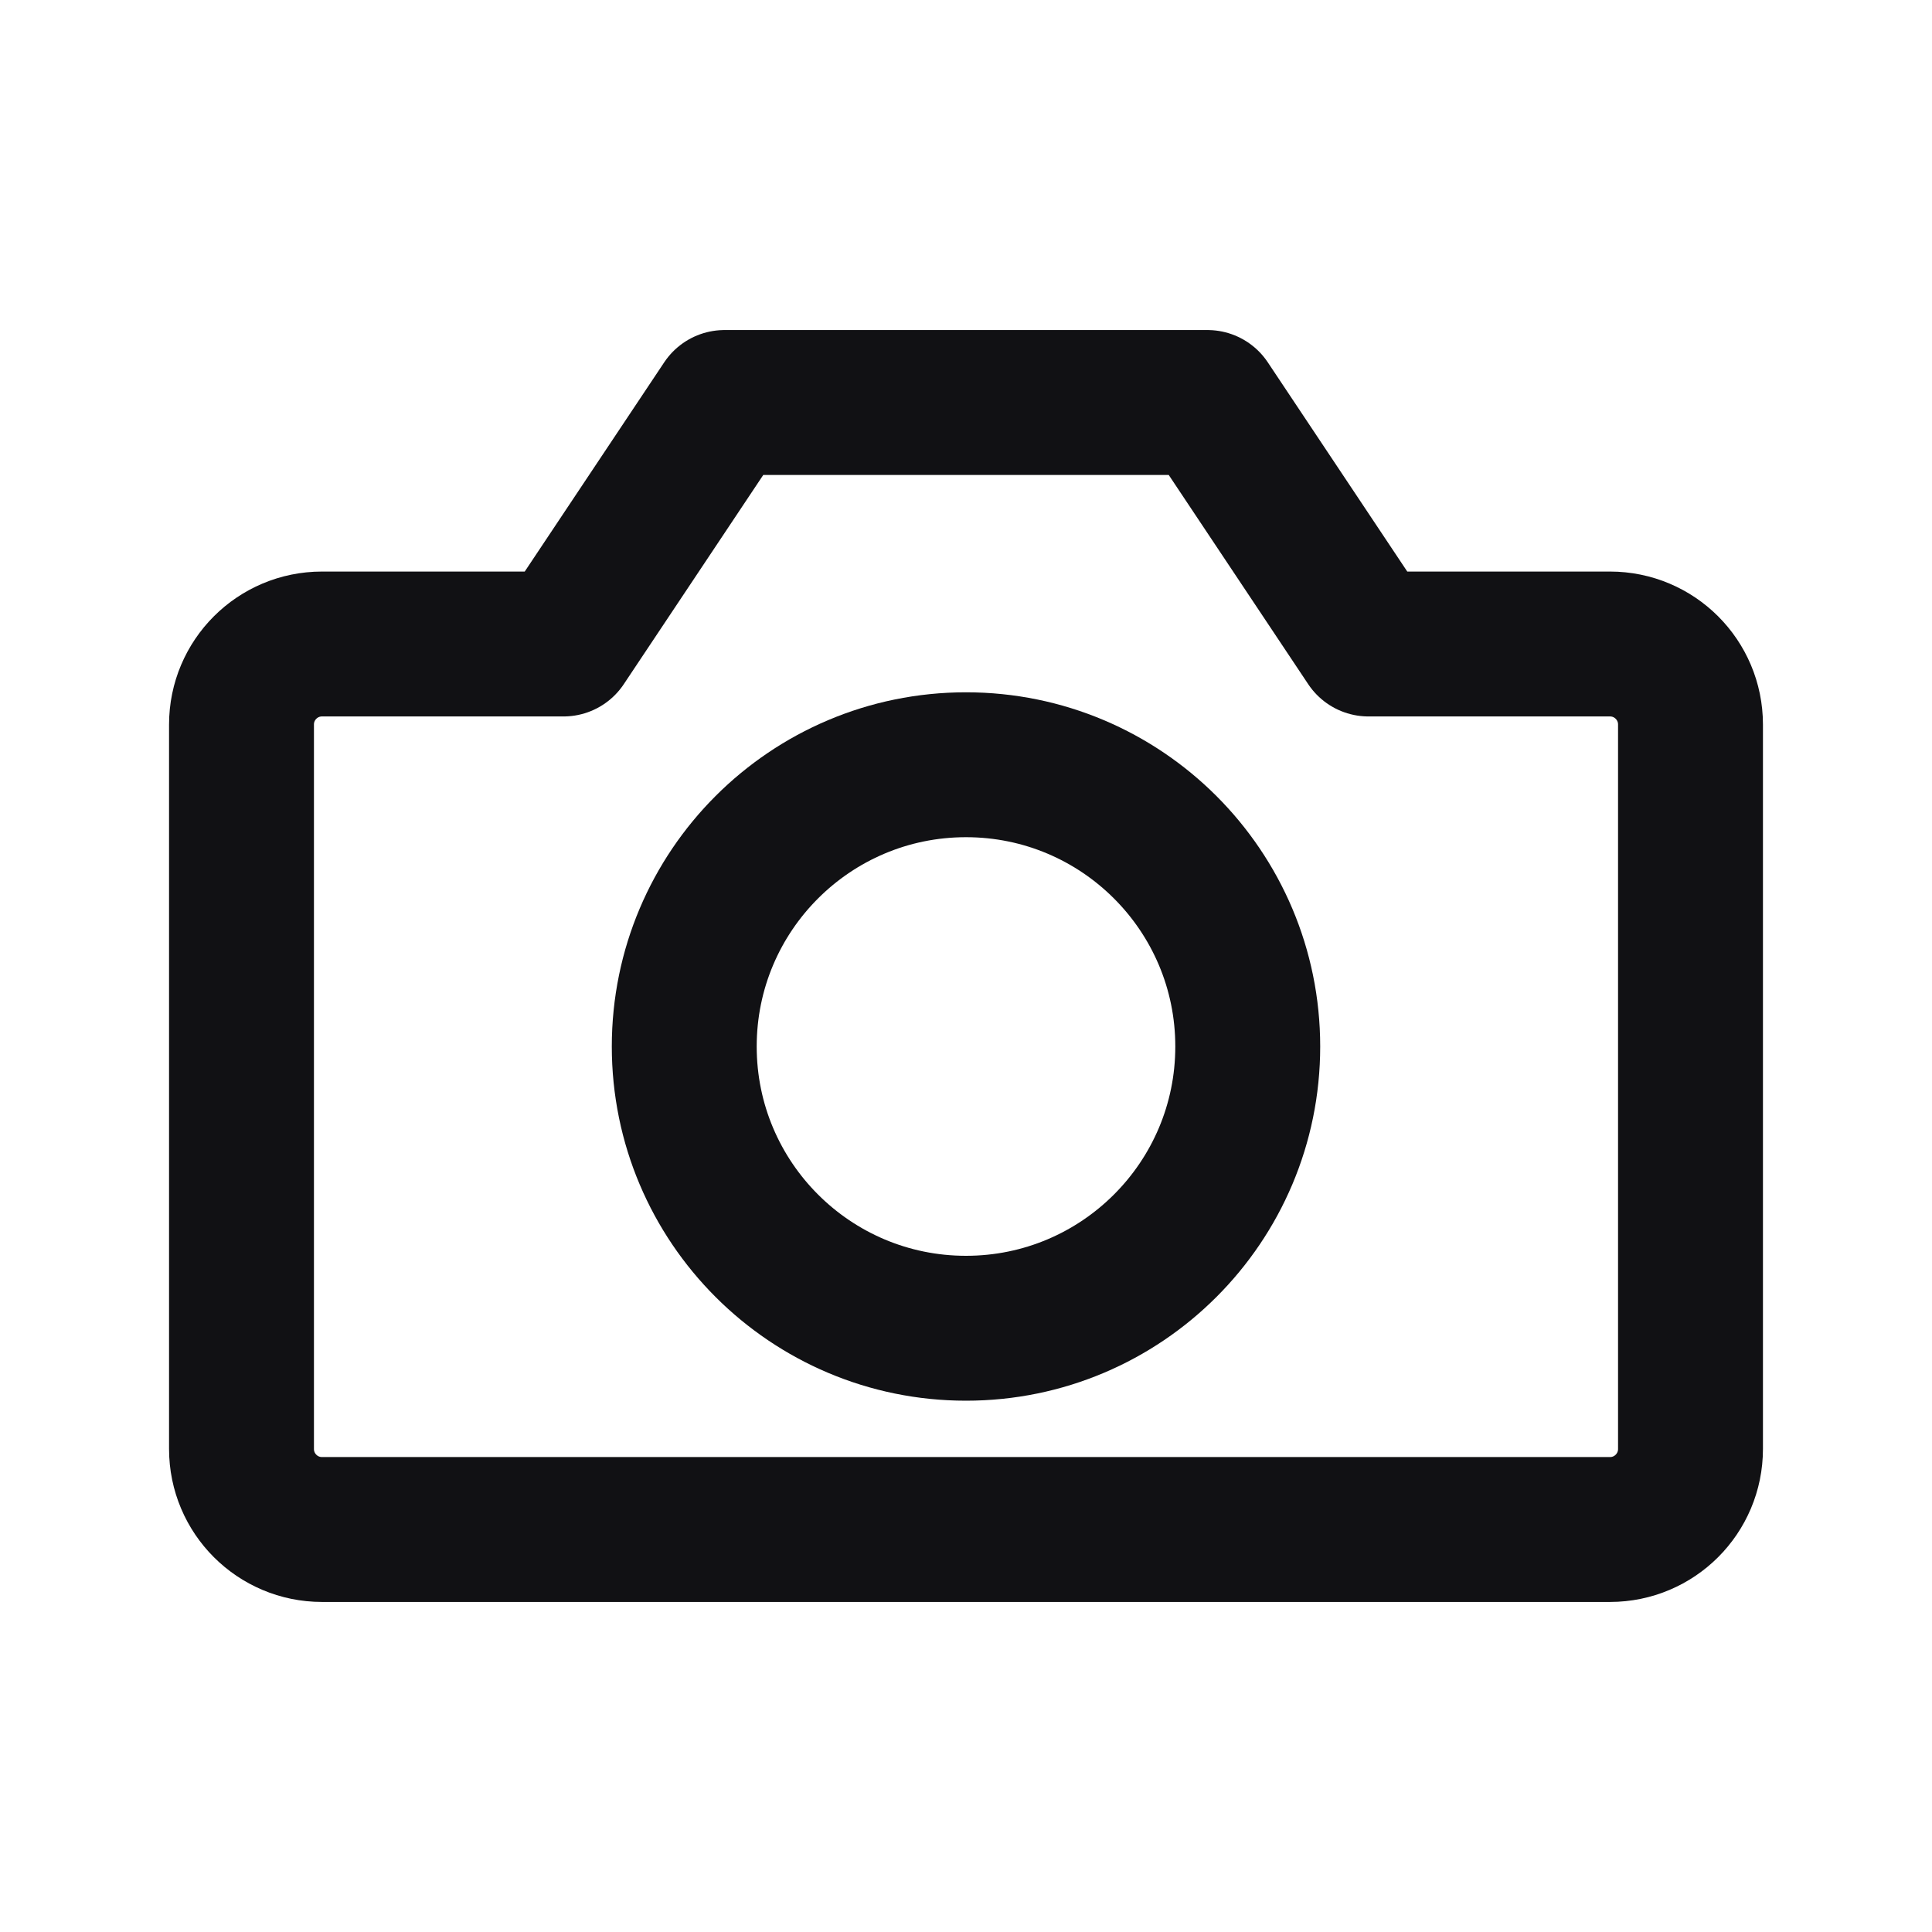
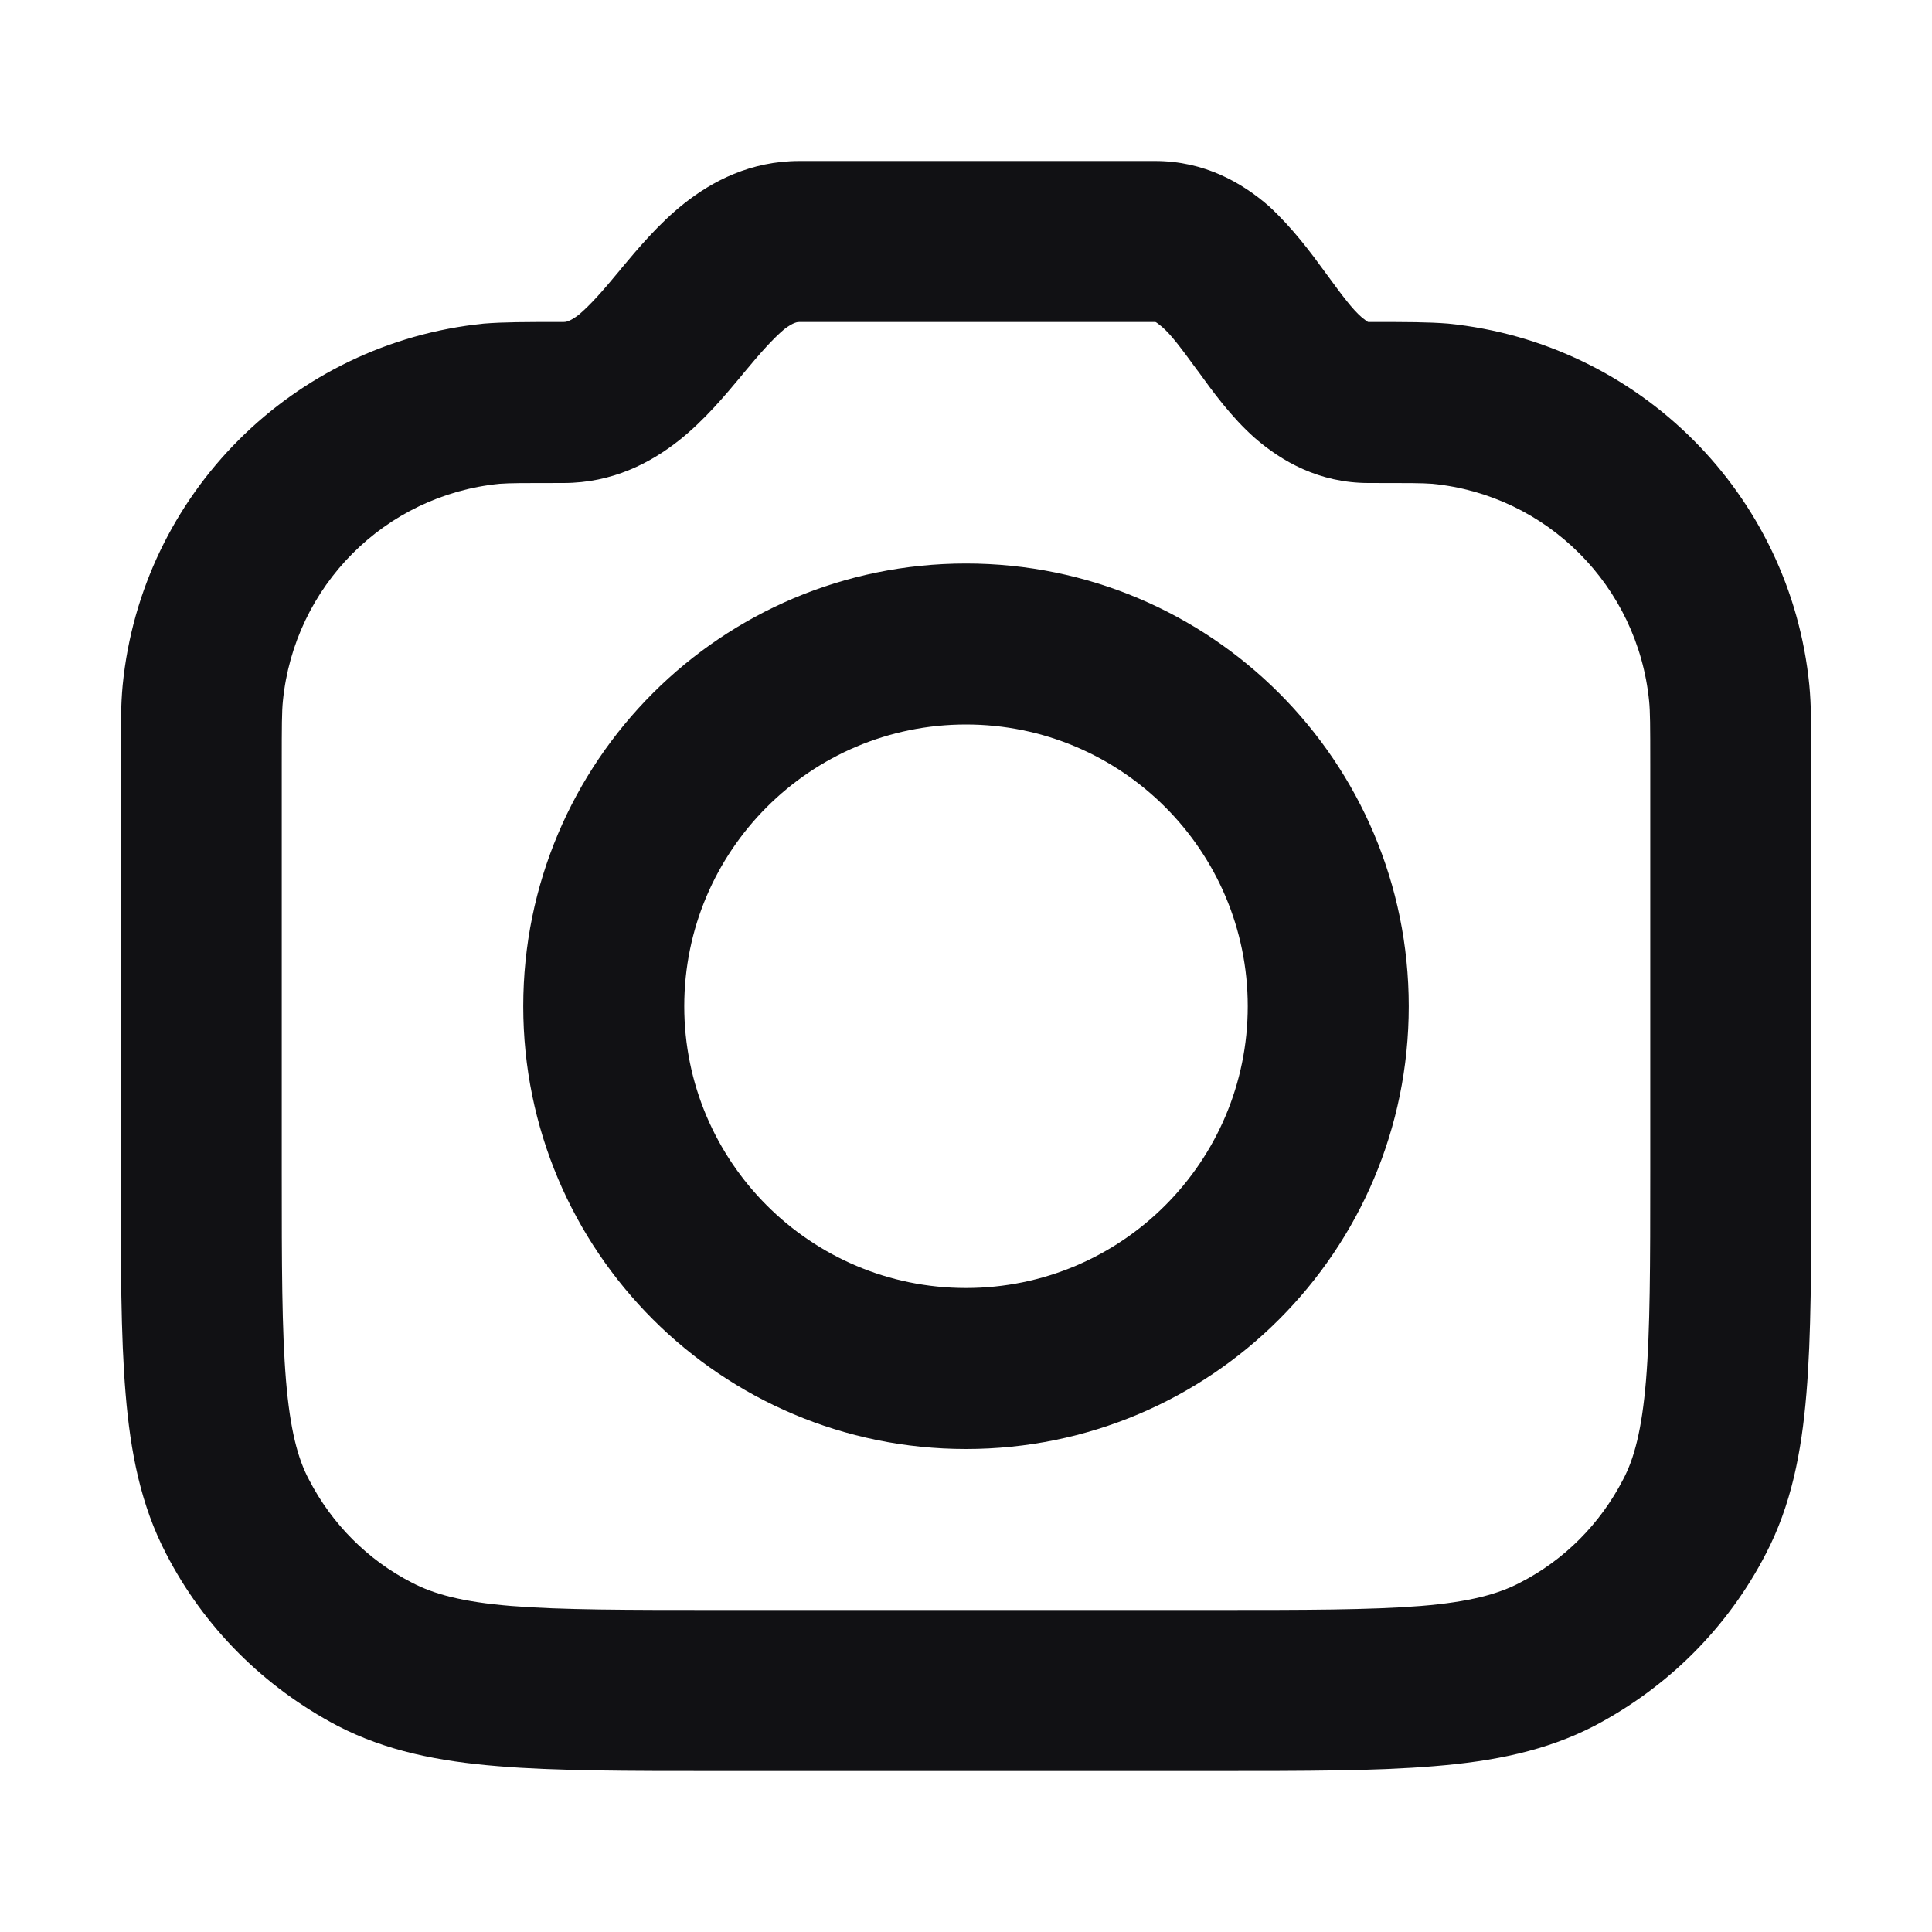
- <svg xmlns="http://www.w3.org/2000/svg" viewBox="0 0 24 24" width="24" height="24" fill="none" stroke="#111114" stroke-width="1.8" stroke-linecap="round" stroke-linejoin="round">
-   <path d="M4 8h3l2-3h6l2 3h3a1 1 0 0 1 1 1v9a1 1 0 0 1-1 1H4a1 1 0 0 1-1-1V9a1 1 0 0 1 1-1z" />
-   <path d="M8.5 13a3.5 3.5 0 1 0 7 0a3.5 3.5 0 1 0-7 0" />
+ <svg xmlns="http://www.w3.org/2000/svg" viewBox="0 0 24 24" width="24" height="24">
+   <g transform="translate(-432 -1159)">
+     <path d="M438.5 1171.5C438.5 1174.54 440.962 1177 444 1177C447.038 1177 449.5 1174.54 449.5 1171.5C449.5 1168.46 447.038 1166 444 1166C440.962 1166 438.5 1168.46 438.5 1171.5ZM440.5 1171.5C440.5 1169.57 442.067 1168 444 1168C445.933 1168 447.5 1169.57 447.5 1171.5C447.5 1173.43 445.933 1175 444 1175C442.067 1175 440.5 1173.43 440.5 1171.5Z" fill="#111114" fill-rule="evenodd" />
+     <path d="M441.932 1161C441.324 1161 440.849 1161.25 440.496 1161.53C440.18 1161.78 439.915 1162.1 439.722 1162.33L439.698 1162.36C439.475 1162.63 439.331 1162.79 439.19 1162.91C439.072 1163 439.023 1163 439 1163L438.942 1163C438.534 1163 438.255 1163 438.01 1163.02C435.636 1163.26 433.758 1165.14 433.524 1167.51C433.5 1167.76 433.5 1168.03 433.5 1168.44L433.5 1173.6C433.5 1174.71 433.5 1175.59 433.56 1176.31C433.621 1177.05 433.751 1177.7 434.063 1178.3C434.537 1179.22 435.282 1179.96 436.195 1180.44C436.795 1180.75 437.445 1180.88 438.186 1180.94C438.906 1181 439.794 1181 440.896 1181H447.104C448.206 1181 449.094 1181 449.814 1180.94C450.555 1180.88 451.205 1180.75 451.805 1180.44C452.718 1179.96 453.463 1179.22 453.937 1178.3C454.249 1177.7 454.379 1177.05 454.44 1176.31C454.5 1175.59 454.5 1174.71 454.5 1173.6L454.5 1168.44C454.5 1168.03 454.5 1167.76 454.476 1167.51C454.242 1165.14 452.364 1163.26 449.99 1163.02C449.745 1163 449.466 1163 449.058 1163L449 1163V1163L448.998 1163V1163L448.997 1163C448.99 1163 448.963 1162.98 448.914 1162.94C448.799 1162.84 448.68 1162.68 448.482 1162.41L448.46 1162.38C448.293 1162.15 448.056 1161.83 447.762 1161.56C447.429 1161.27 446.962 1161 446.349 1161H441.932ZM439 1165C439.607 1165 440.083 1164.75 440.436 1164.47C440.752 1164.22 441.017 1163.9 441.209 1163.67L441.233 1163.64C441.457 1163.37 441.601 1163.21 441.742 1163.09C441.86 1163 441.909 1163 441.932 1163H446.349L446.35 1163V1163L446.352 1163C446.359 1163 446.386 1163.02 446.435 1163.06C446.55 1163.16 446.669 1163.32 446.866 1163.59L446.889 1163.62C447.055 1163.85 447.293 1164.18 447.587 1164.44C447.92 1164.73 448.387 1165 449 1165C449.488 1165 449.66 1165 449.794 1165.01C451.218 1165.15 452.345 1166.28 452.486 1167.71C452.499 1167.84 452.5 1168.01 452.5 1168.5V1173.56C452.5 1174.72 452.499 1175.52 452.447 1176.15C452.396 1176.76 452.301 1177.12 452.162 1177.38C451.878 1177.93 451.431 1178.38 450.883 1178.66C450.616 1178.8 450.263 1178.9 449.648 1178.95C449.021 1179 448.216 1179 447.06 1179H440.94C439.784 1179 438.979 1179 438.352 1178.95C437.737 1178.9 437.384 1178.8 437.117 1178.66C436.569 1178.38 436.122 1177.93 435.838 1177.38C435.699 1177.12 435.604 1176.76 435.553 1176.15C435.501 1175.52 435.5 1174.72 435.5 1173.56V1168.5C435.5 1168.01 435.501 1167.84 435.514 1167.71C435.655 1166.28 436.782 1165.15 438.206 1165.01C438.34 1165 438.512 1165 439 1165Z" fill="#111114" fill-rule="evenodd" />
+   </g>
</svg>
